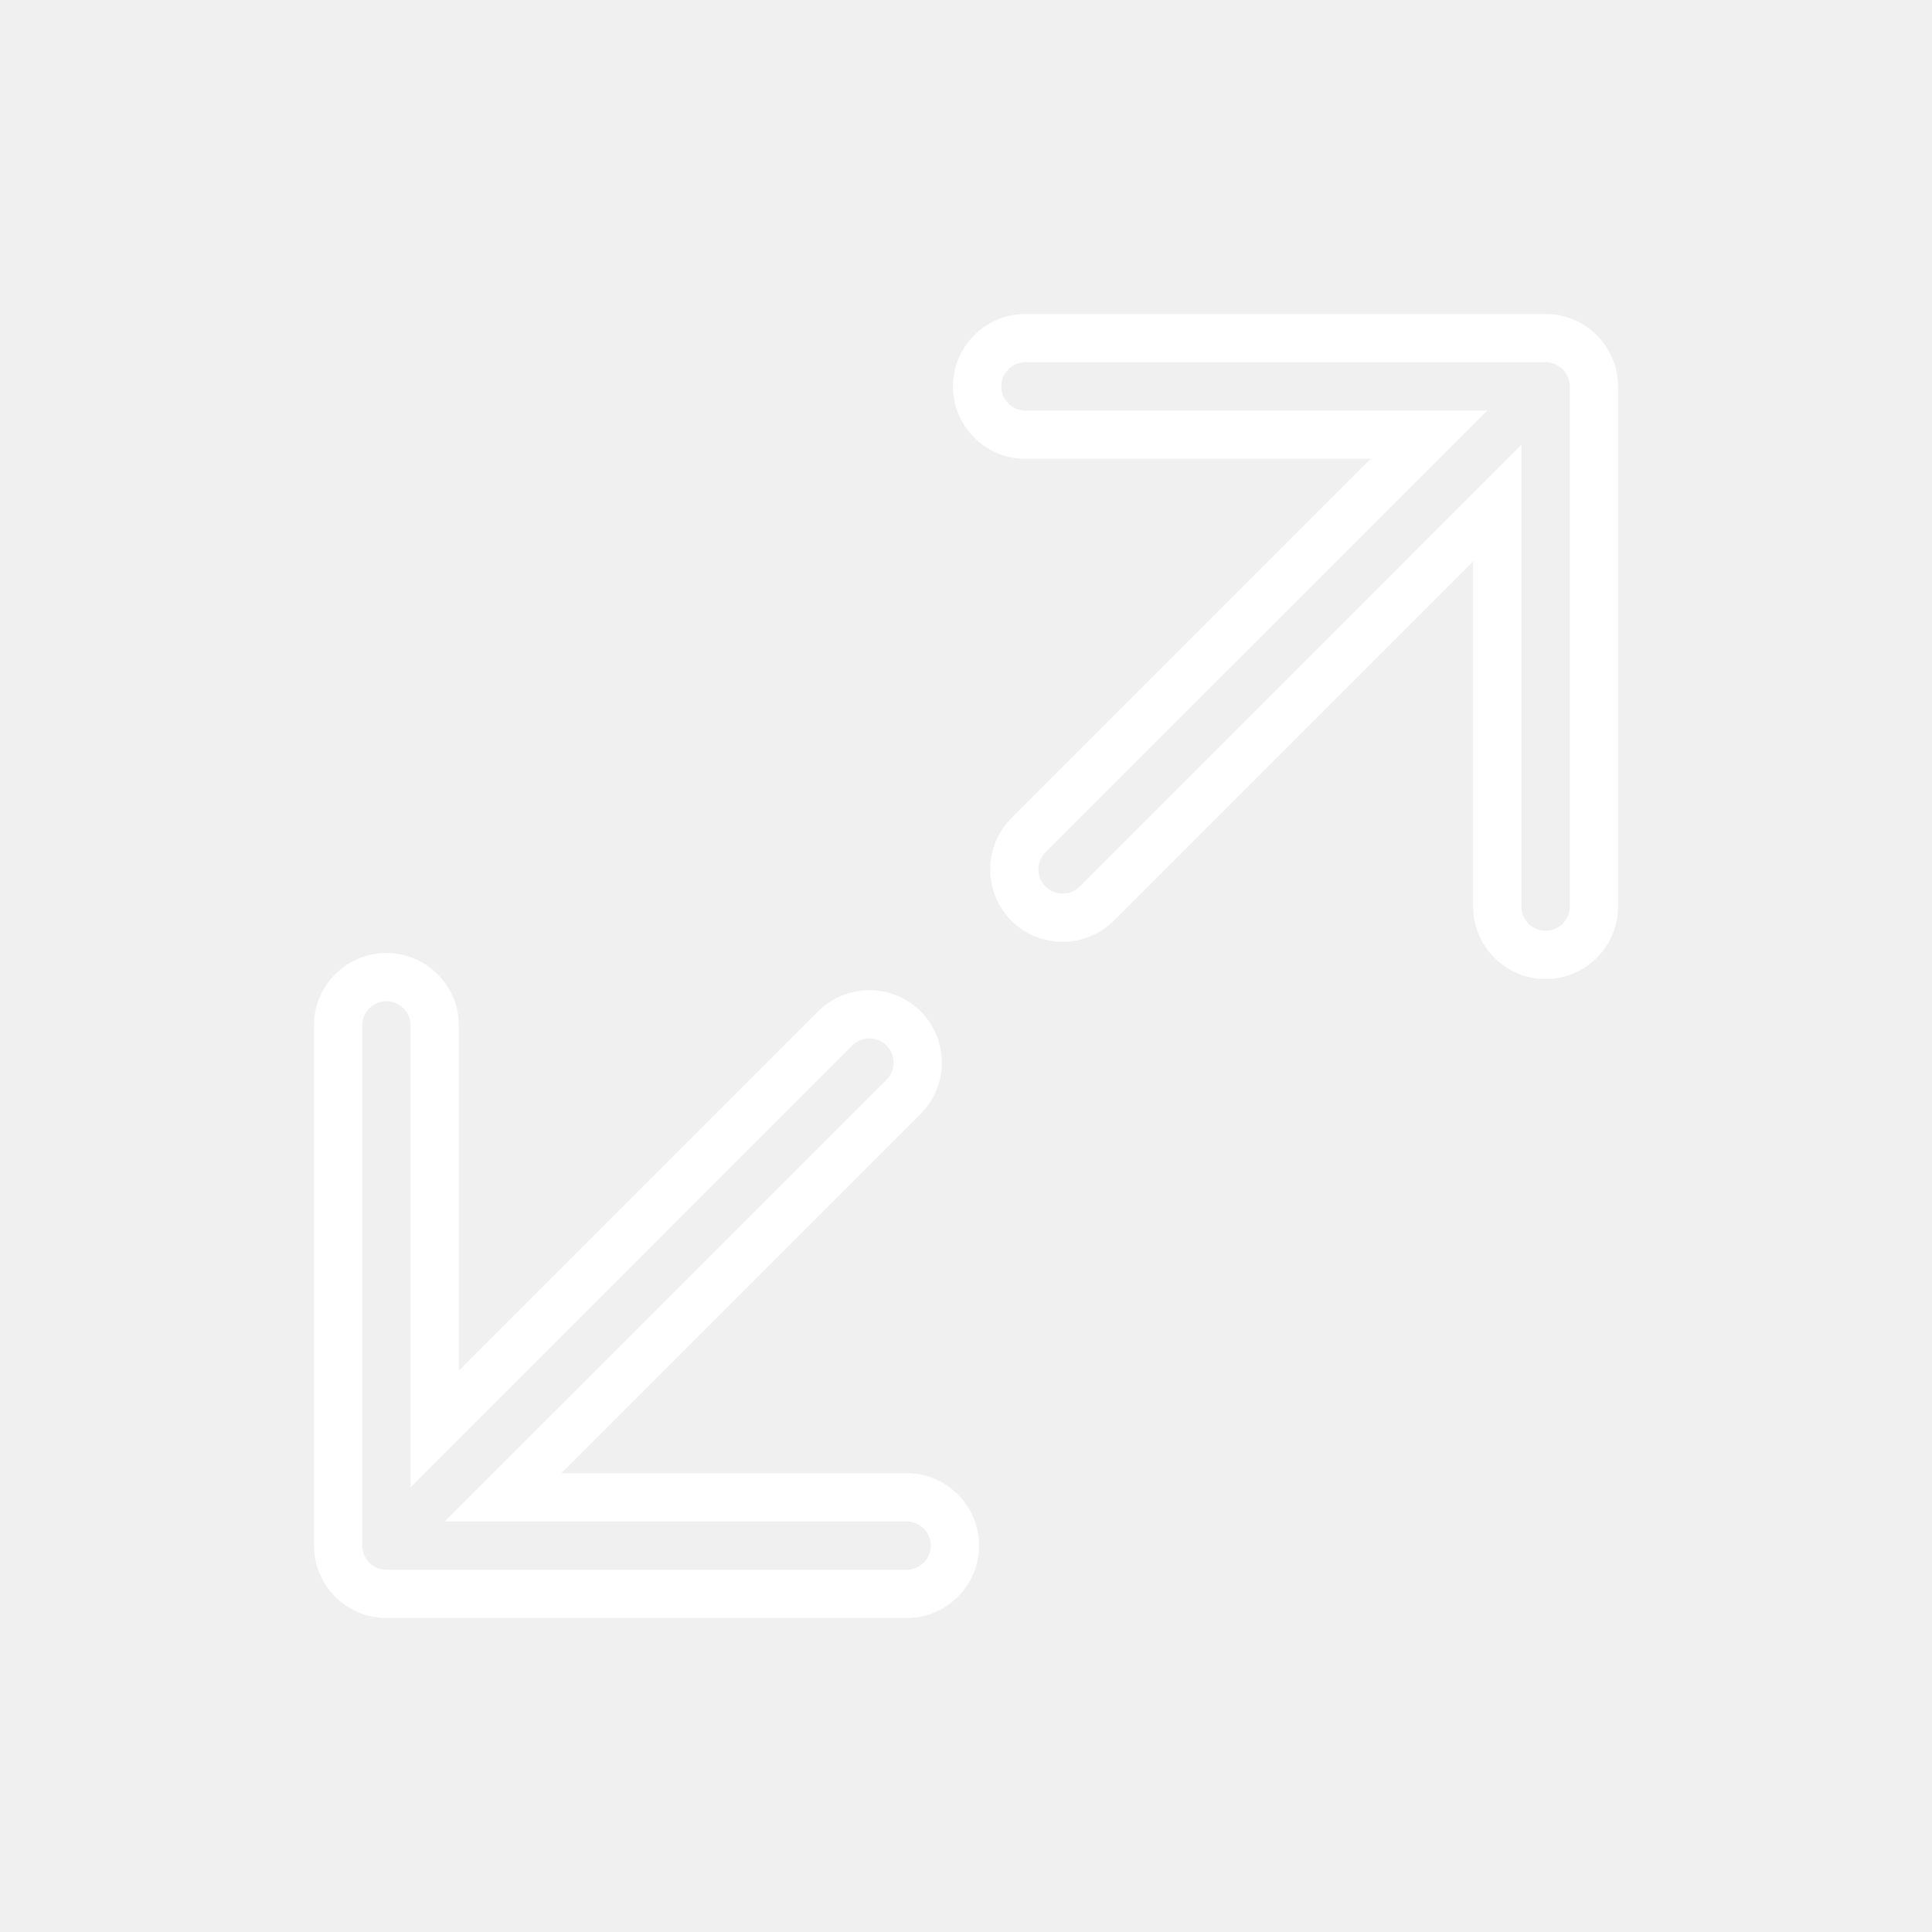
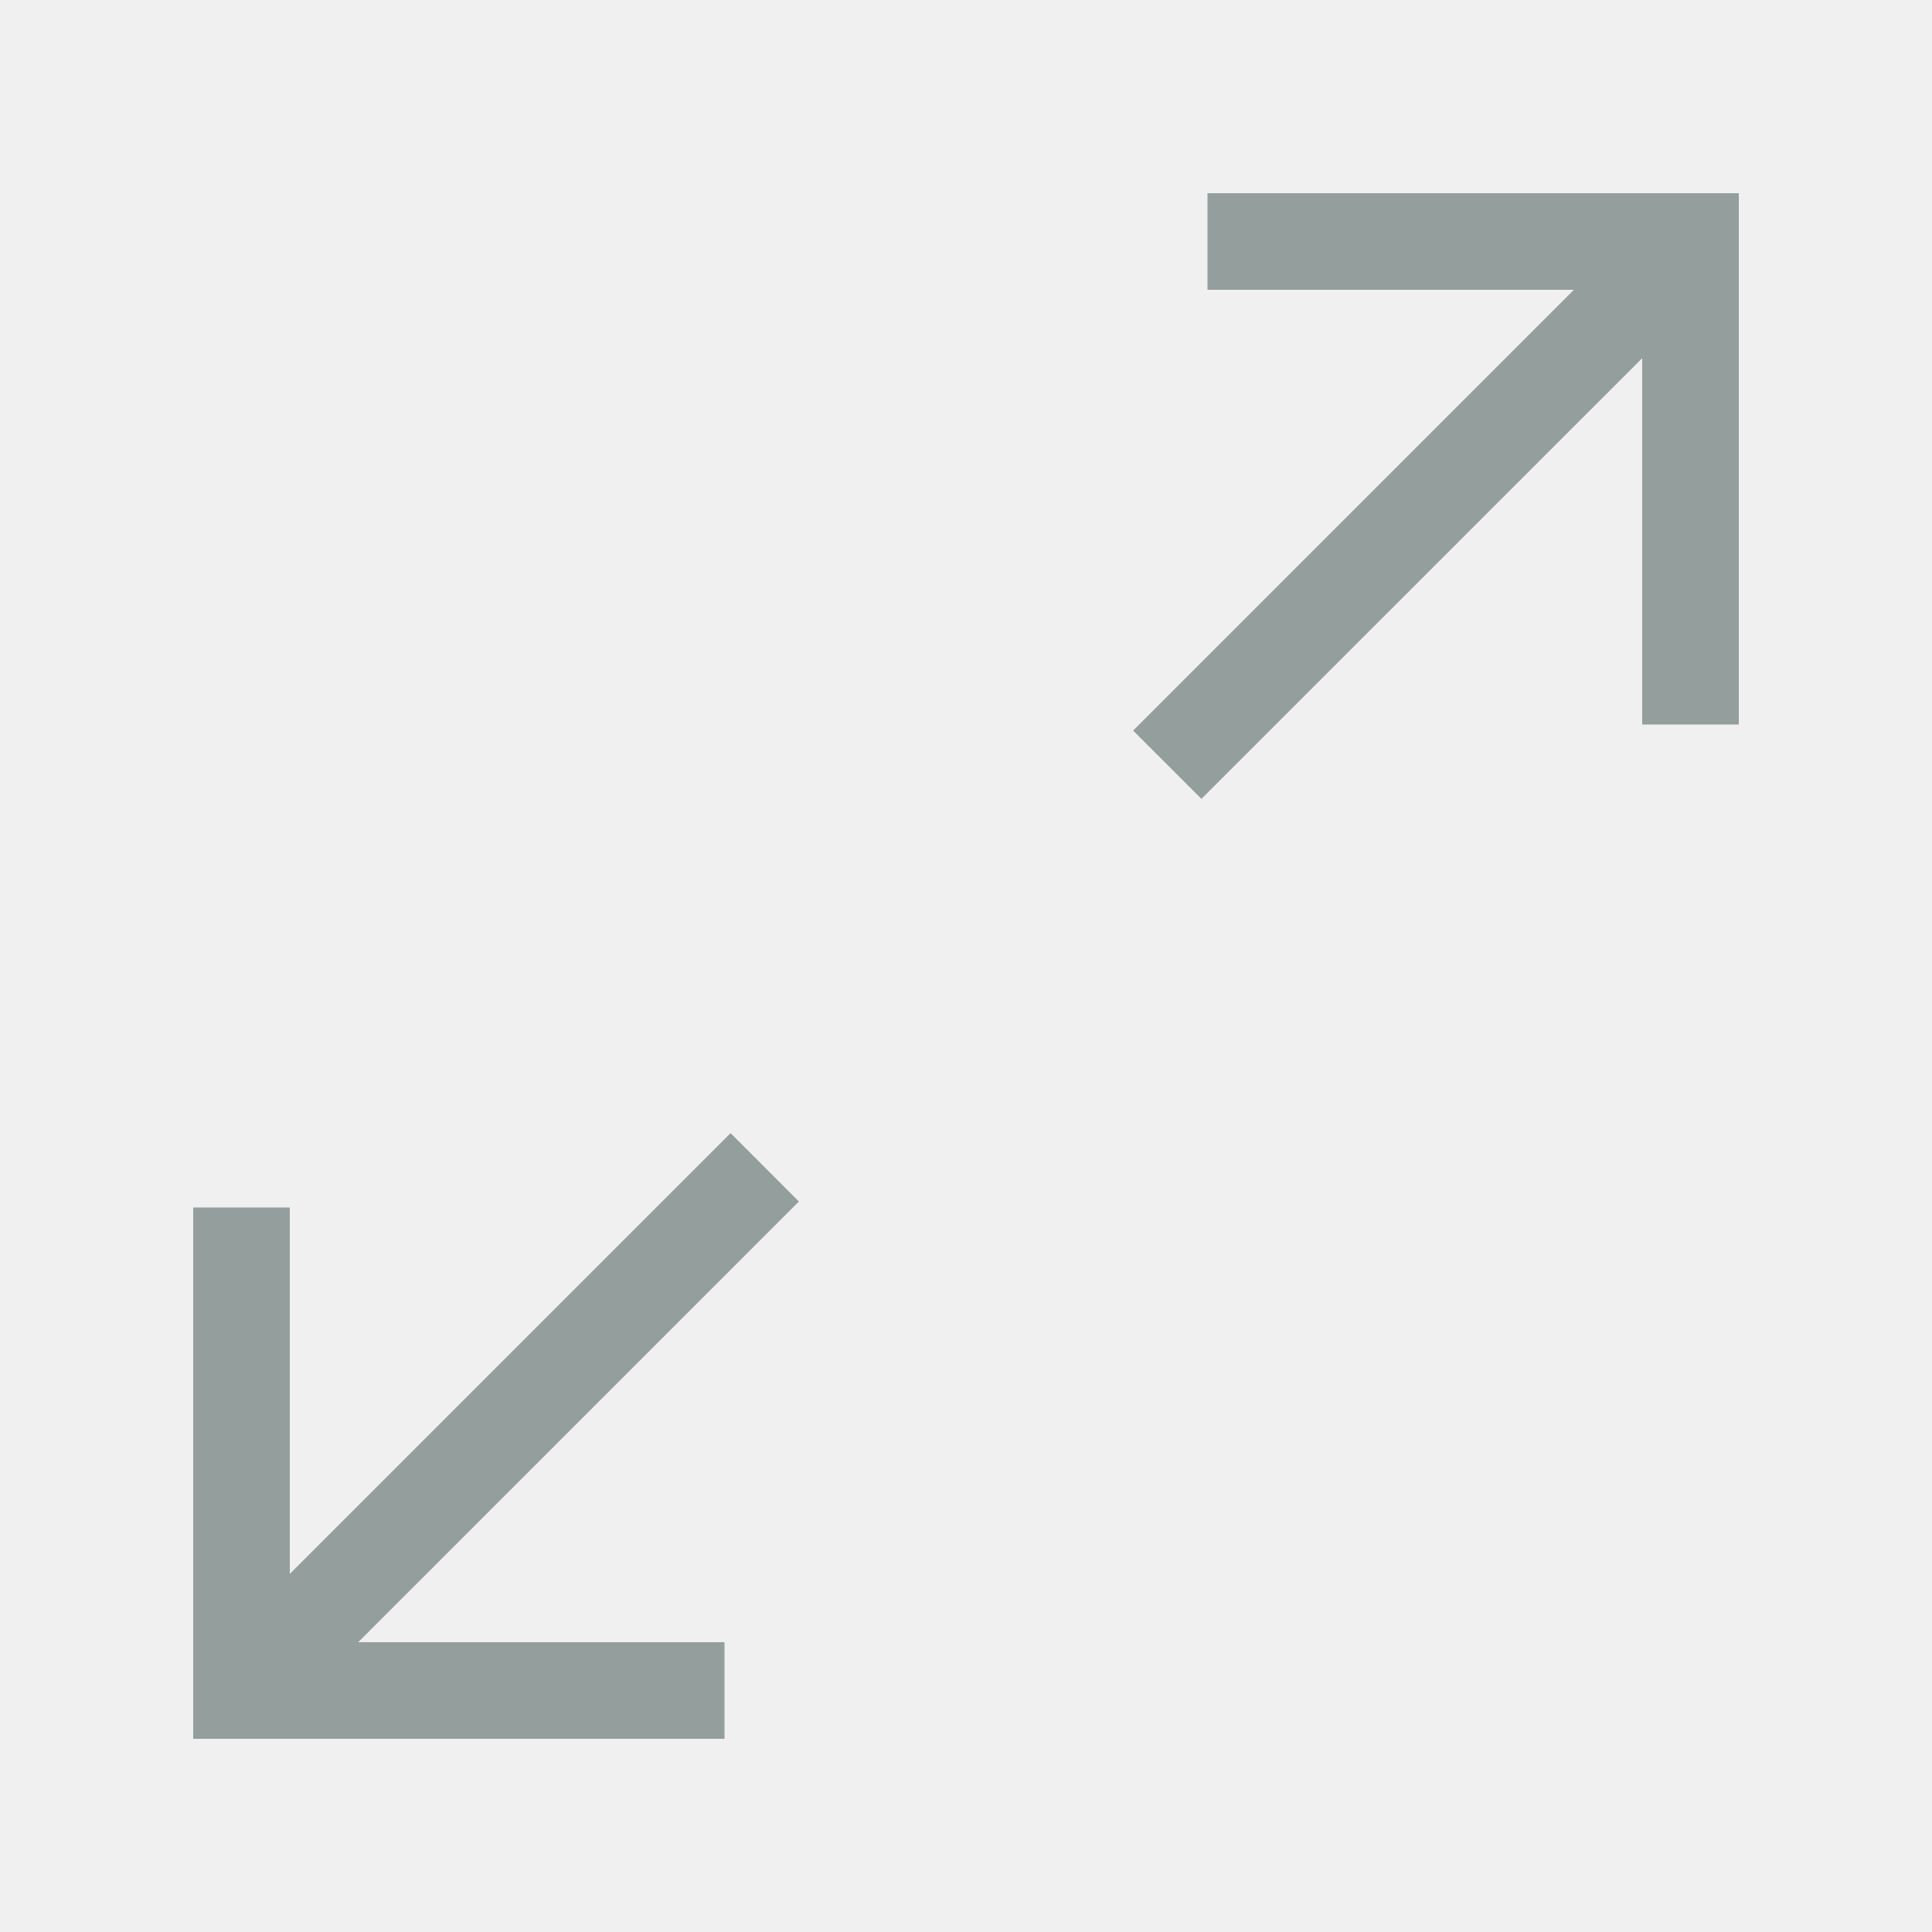
- <svg xmlns="http://www.w3.org/2000/svg" width="20" height="20" viewBox="0 0 20 20" fill="none" stroke="white" stroke-width="0.5" class="text-text-300">
-   <path fill-rule="evenodd" clip-rule="evenodd" d="M16.5 4C16.5 3.724 16.276 3.5 16 3.5H10.615C10.339 3.5 10.115 3.724 10.115 4 10.115 4.276 10.339 4.5 10.615 4.5H14.793L10.646 8.646C10.451 8.842 10.451 9.158 10.646 9.354 10.842 9.549 11.158 9.549 11.354 9.354L15.5 5.207V9.385C15.5 9.661 15.724 9.885 16 9.885 16.276 9.885 16.5 9.661 16.5 9.385V4ZM3.5 16C3.5 16.276 3.724 16.5 4 16.5H9.385C9.661 16.5 9.885 16.276 9.885 16 9.885 15.724 9.661 15.5 9.385 15.5H5.207L9.354 11.354C9.549 11.158 9.549 10.842 9.354 10.646 9.158 10.451 8.842 10.451 8.646 10.646L4.5 14.793V10.615C4.5 10.339 4.276 10.115 4 10.115 3.724 10.115 3.5 10.339 3.5 10.615V16Z" />
+ <svg xmlns="http://www.w3.org/2000/svg" fill="none" version="1.1" width="20" height="20" viewBox="0 0 20 20">
+   <defs>
+     <clipPath id="master_svg0_sa4592_56313">
+       <rect x="0" y="0" width="20" height="20" rx="0" />
+     </clipPath>
+   </defs>
+   <g clip-path="url(#master_svg0_sa4592_56313)">
+     <g>
+       <path d="M17,3L17,7.5L18,7.5L18,2L12.5,2L12.5,3L17,3Z" fill-rule="evenodd" fill="#949E9C" fill-opacity="1" style="mix-blend-mode:passthrough" />
+     </g>
+     <g>
+       <path d="M3,17L3,12.5L2,12.5L2,18L7.5,18L7.5,17L3,17Z" fill-rule="evenodd" fill="#949E9C" fill-opacity="1" style="mix-blend-mode:passthrough" />
+     </g>
+     <g>
+       <path d="M11.73,7.563L17.147,2.146L17.854,2.854L12.437,8.27L11.73,7.563Z" fill-rule="evenodd" fill="#949E9C" fill-opacity="1" style="mix-blend-mode:passthrough" />
+     </g>
+     <g>
+       <path d="M2.146,17.147L7.563,11.73L8.27,12.438L2.854,17.854L2.146,17.147Z" fill-rule="evenodd" fill="#949E9C" fill-opacity="1" style="mix-blend-mode:passthrough" />
+     </g>
+   </g>
</svg>
